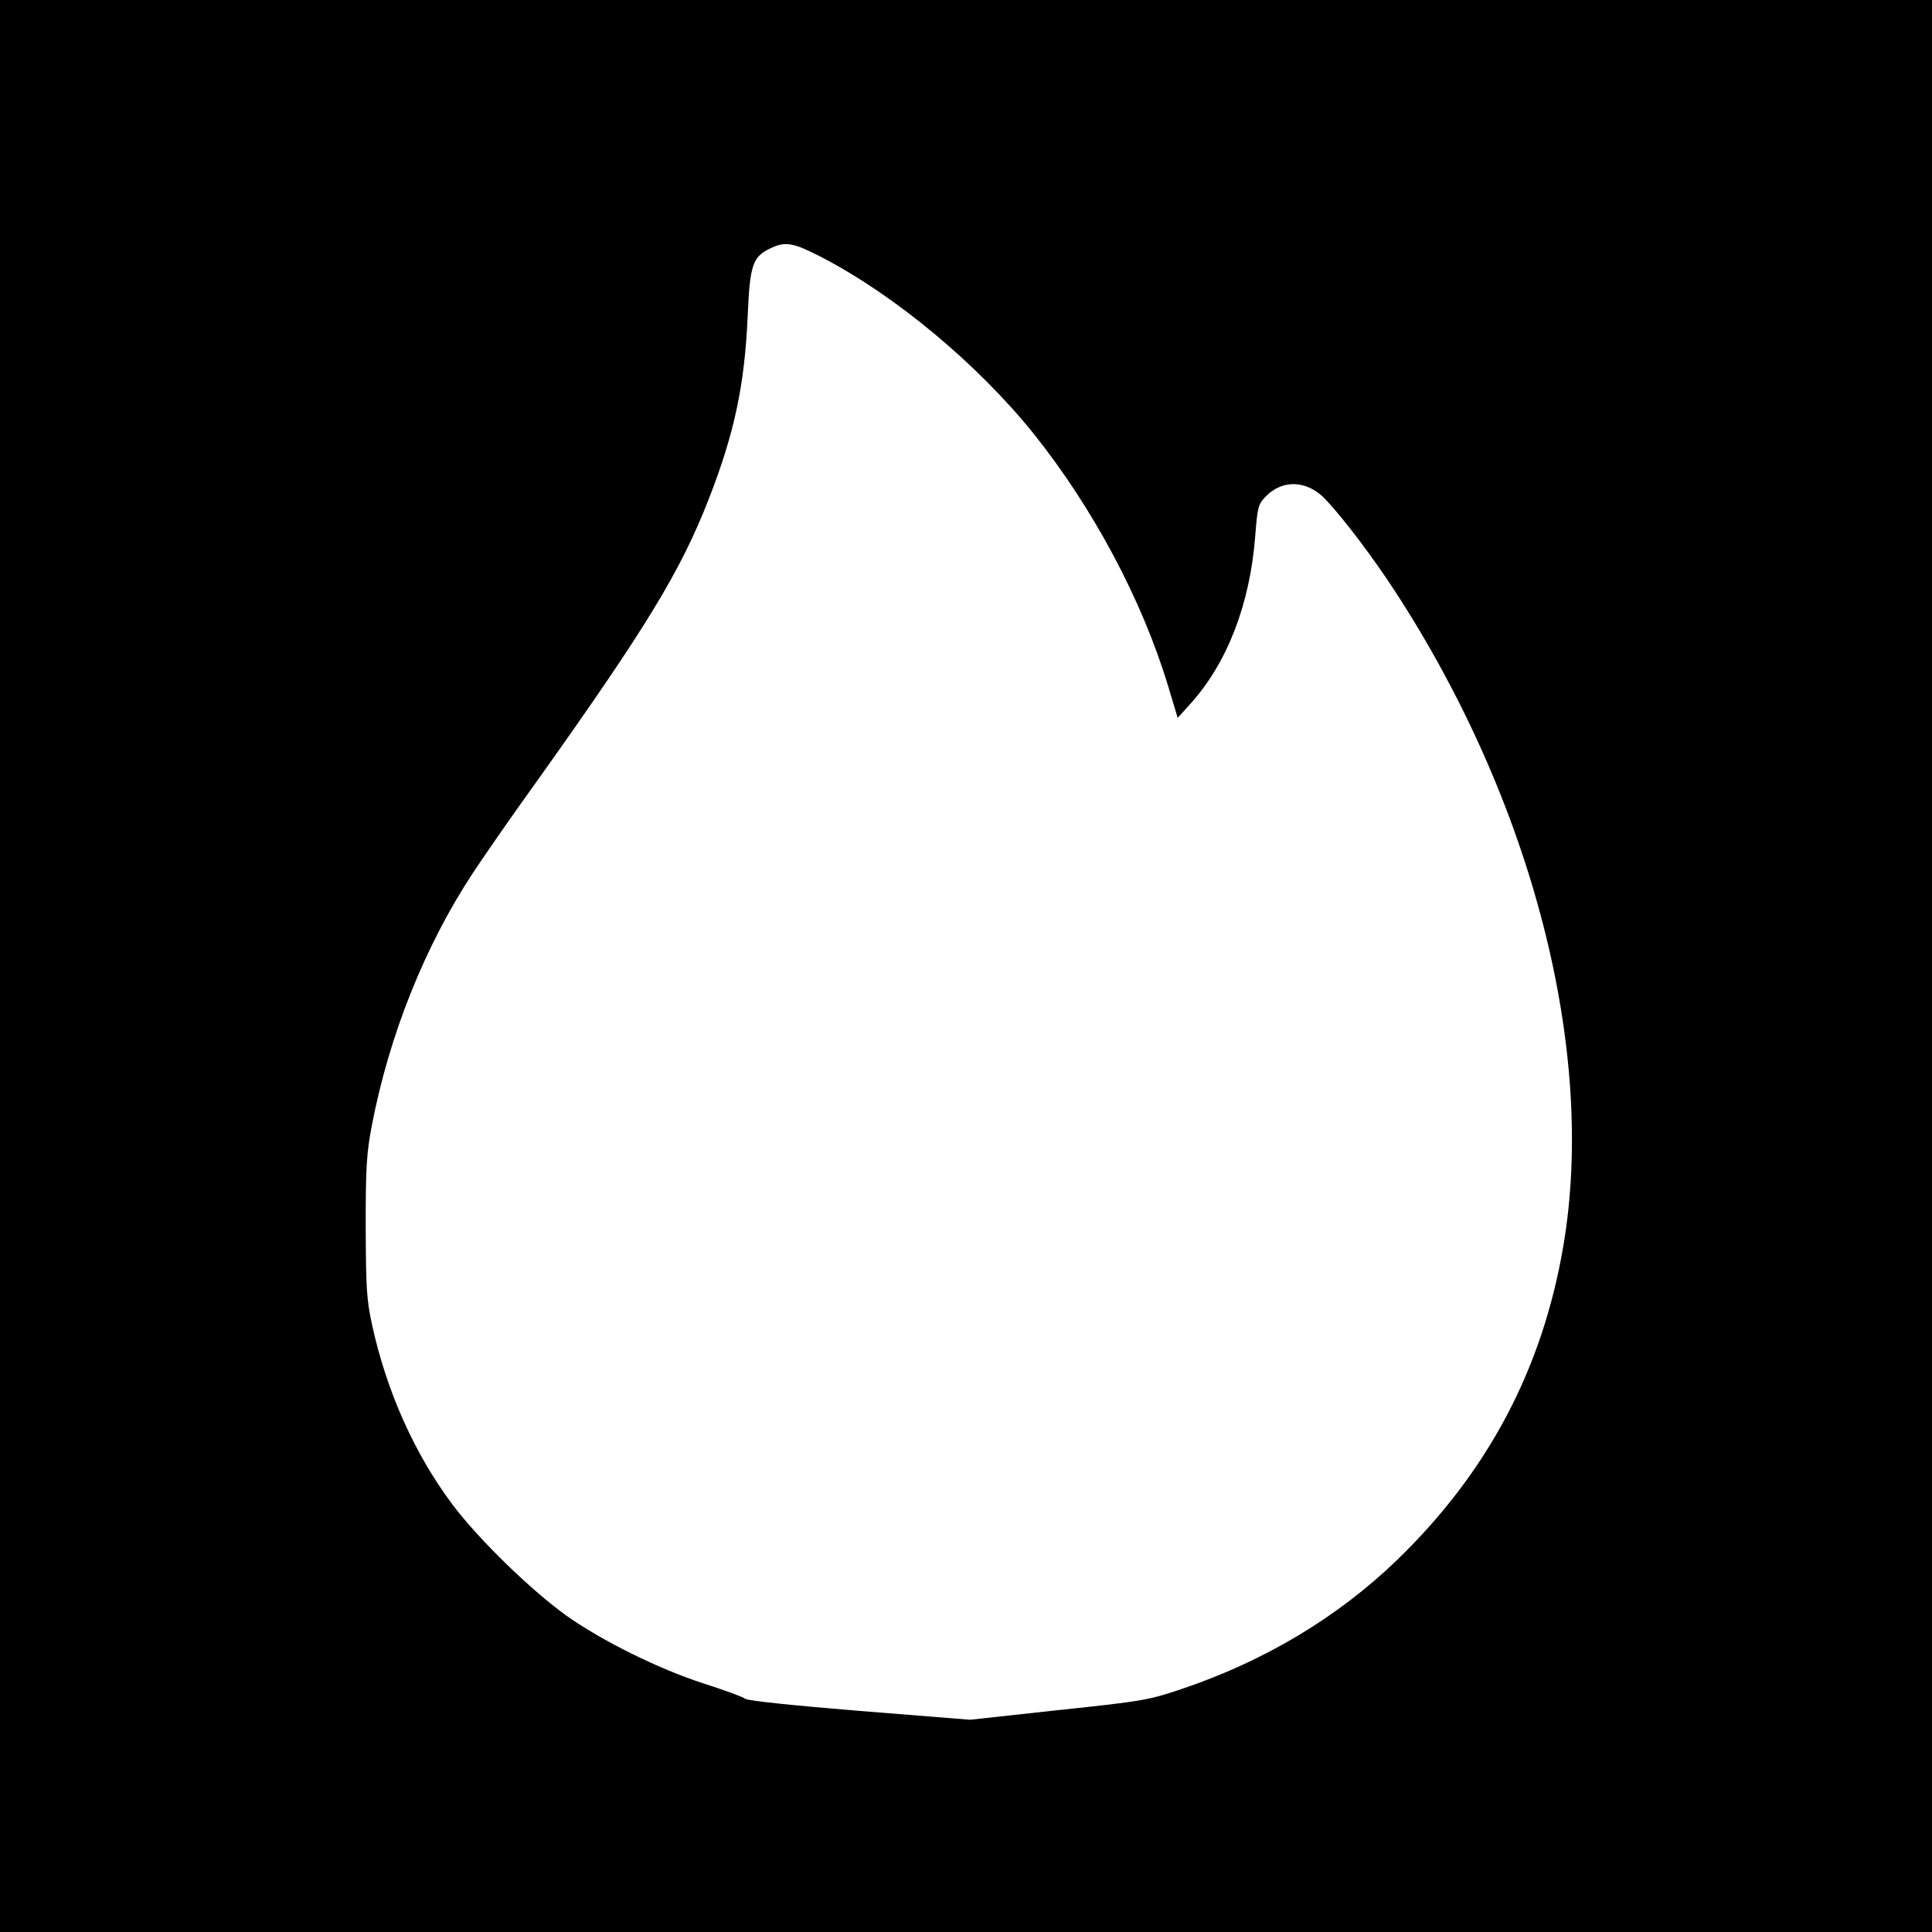
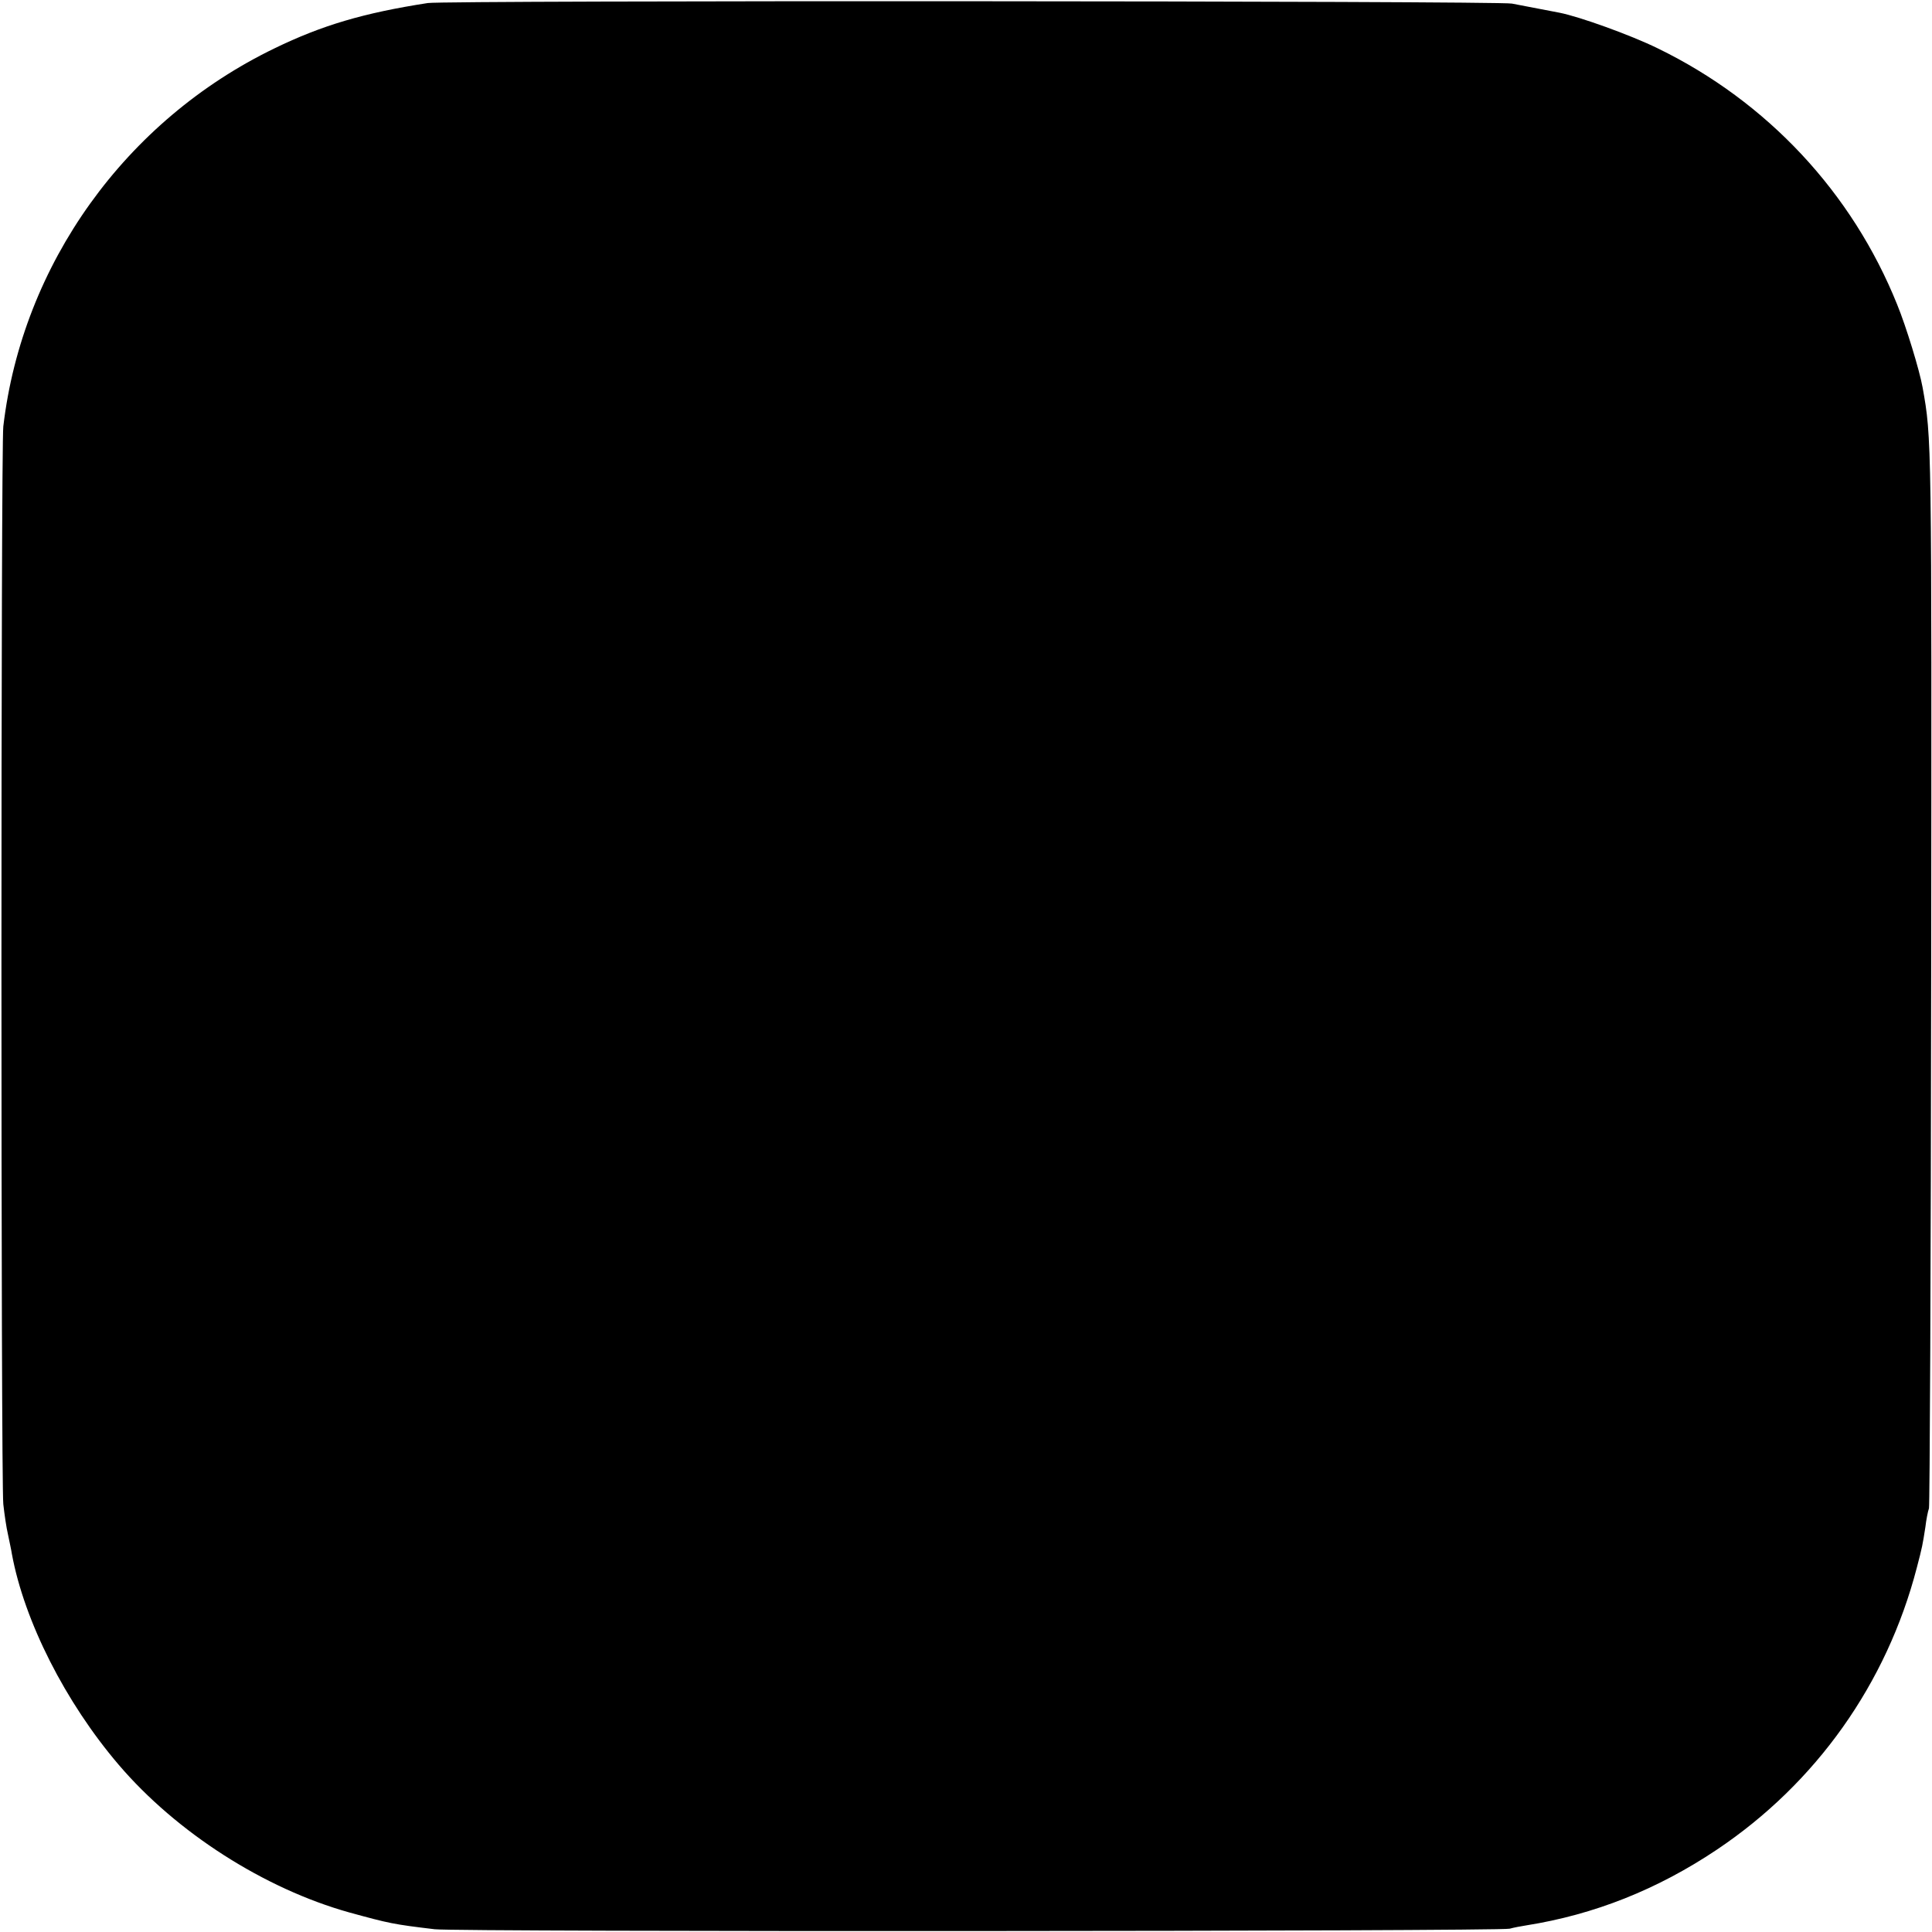
<svg xmlns="http://www.w3.org/2000/svg" version="1.0" width="700pt" height="700pt" viewBox="0 0 700 700" preserveAspectRatio="xMidYMid meet">
  <g transform="translate(0,700) scale(0.1,-0.1)" fill="#000000" stroke="none">
-     <path d="M0 3500 l0 -3500 3500 0 3500 0 0 3500 0 3500 -3500 0 -3500 0 0 -3500z m2975 2569 c267 -138 566 -387 769 -639 216 -270 394 -603 489 -918 l34 -113 47 52 c133 148 215 361 234 607 8 105 11 115 37 142 63 66 155 60 221 -13 66 -71 168 -206 247 -327 499 -765 732 -1669 611 -2376 -76 -445 -273 -817 -601 -1135 -215 -208 -482 -368 -783 -469 -118 -40 -142 -44 -445 -76 l-320 -35 -400 32 c-245 20 -406 37 -415 44 -8 7 -75 31 -149 55 -163 52 -372 156 -500 247 -130 94 -317 276 -411 401 -138 184 -239 410 -292 652 -20 93 -22 133 -23 355 0 217 3 265 22 366 63 329 193 653 367 917 35 53 137 201 228 327 399 560 524 765 626 1027 93 238 130 413 141 663 8 187 18 215 84 246 53 25 81 20 182 -32z" />
+     <path d="M1550 6989 c-233 -36 -384 -81 -555 -164 -540 -261 -914 -782 -983 -1370 -9 -77 -9 -3818 0 -3905 4 -36 11 -85 17 -110 5 -25 12 -56 14 -70 45 -244 194 -538 387 -764 210 -246 528 -449 835 -535 146 -40 159 -43 310 -61 81 -10 3858 -8 3895 2 14 4 41 9 60 12 246 39 475 130 690 274 360 241 616 602 725 1022 20 76 21 83 31 147 3 26 9 57 13 68 3 11 7 882 8 1935 2 1952 2 1941 -31 2126 -11 62 -60 222 -92 300 -163 406 -471 736 -868 929 -98 48 -284 115 -356 129 -56 11 -141 27 -172 33 -49 10 -3864 12 -3928 2z" />
  </g>
</svg>
